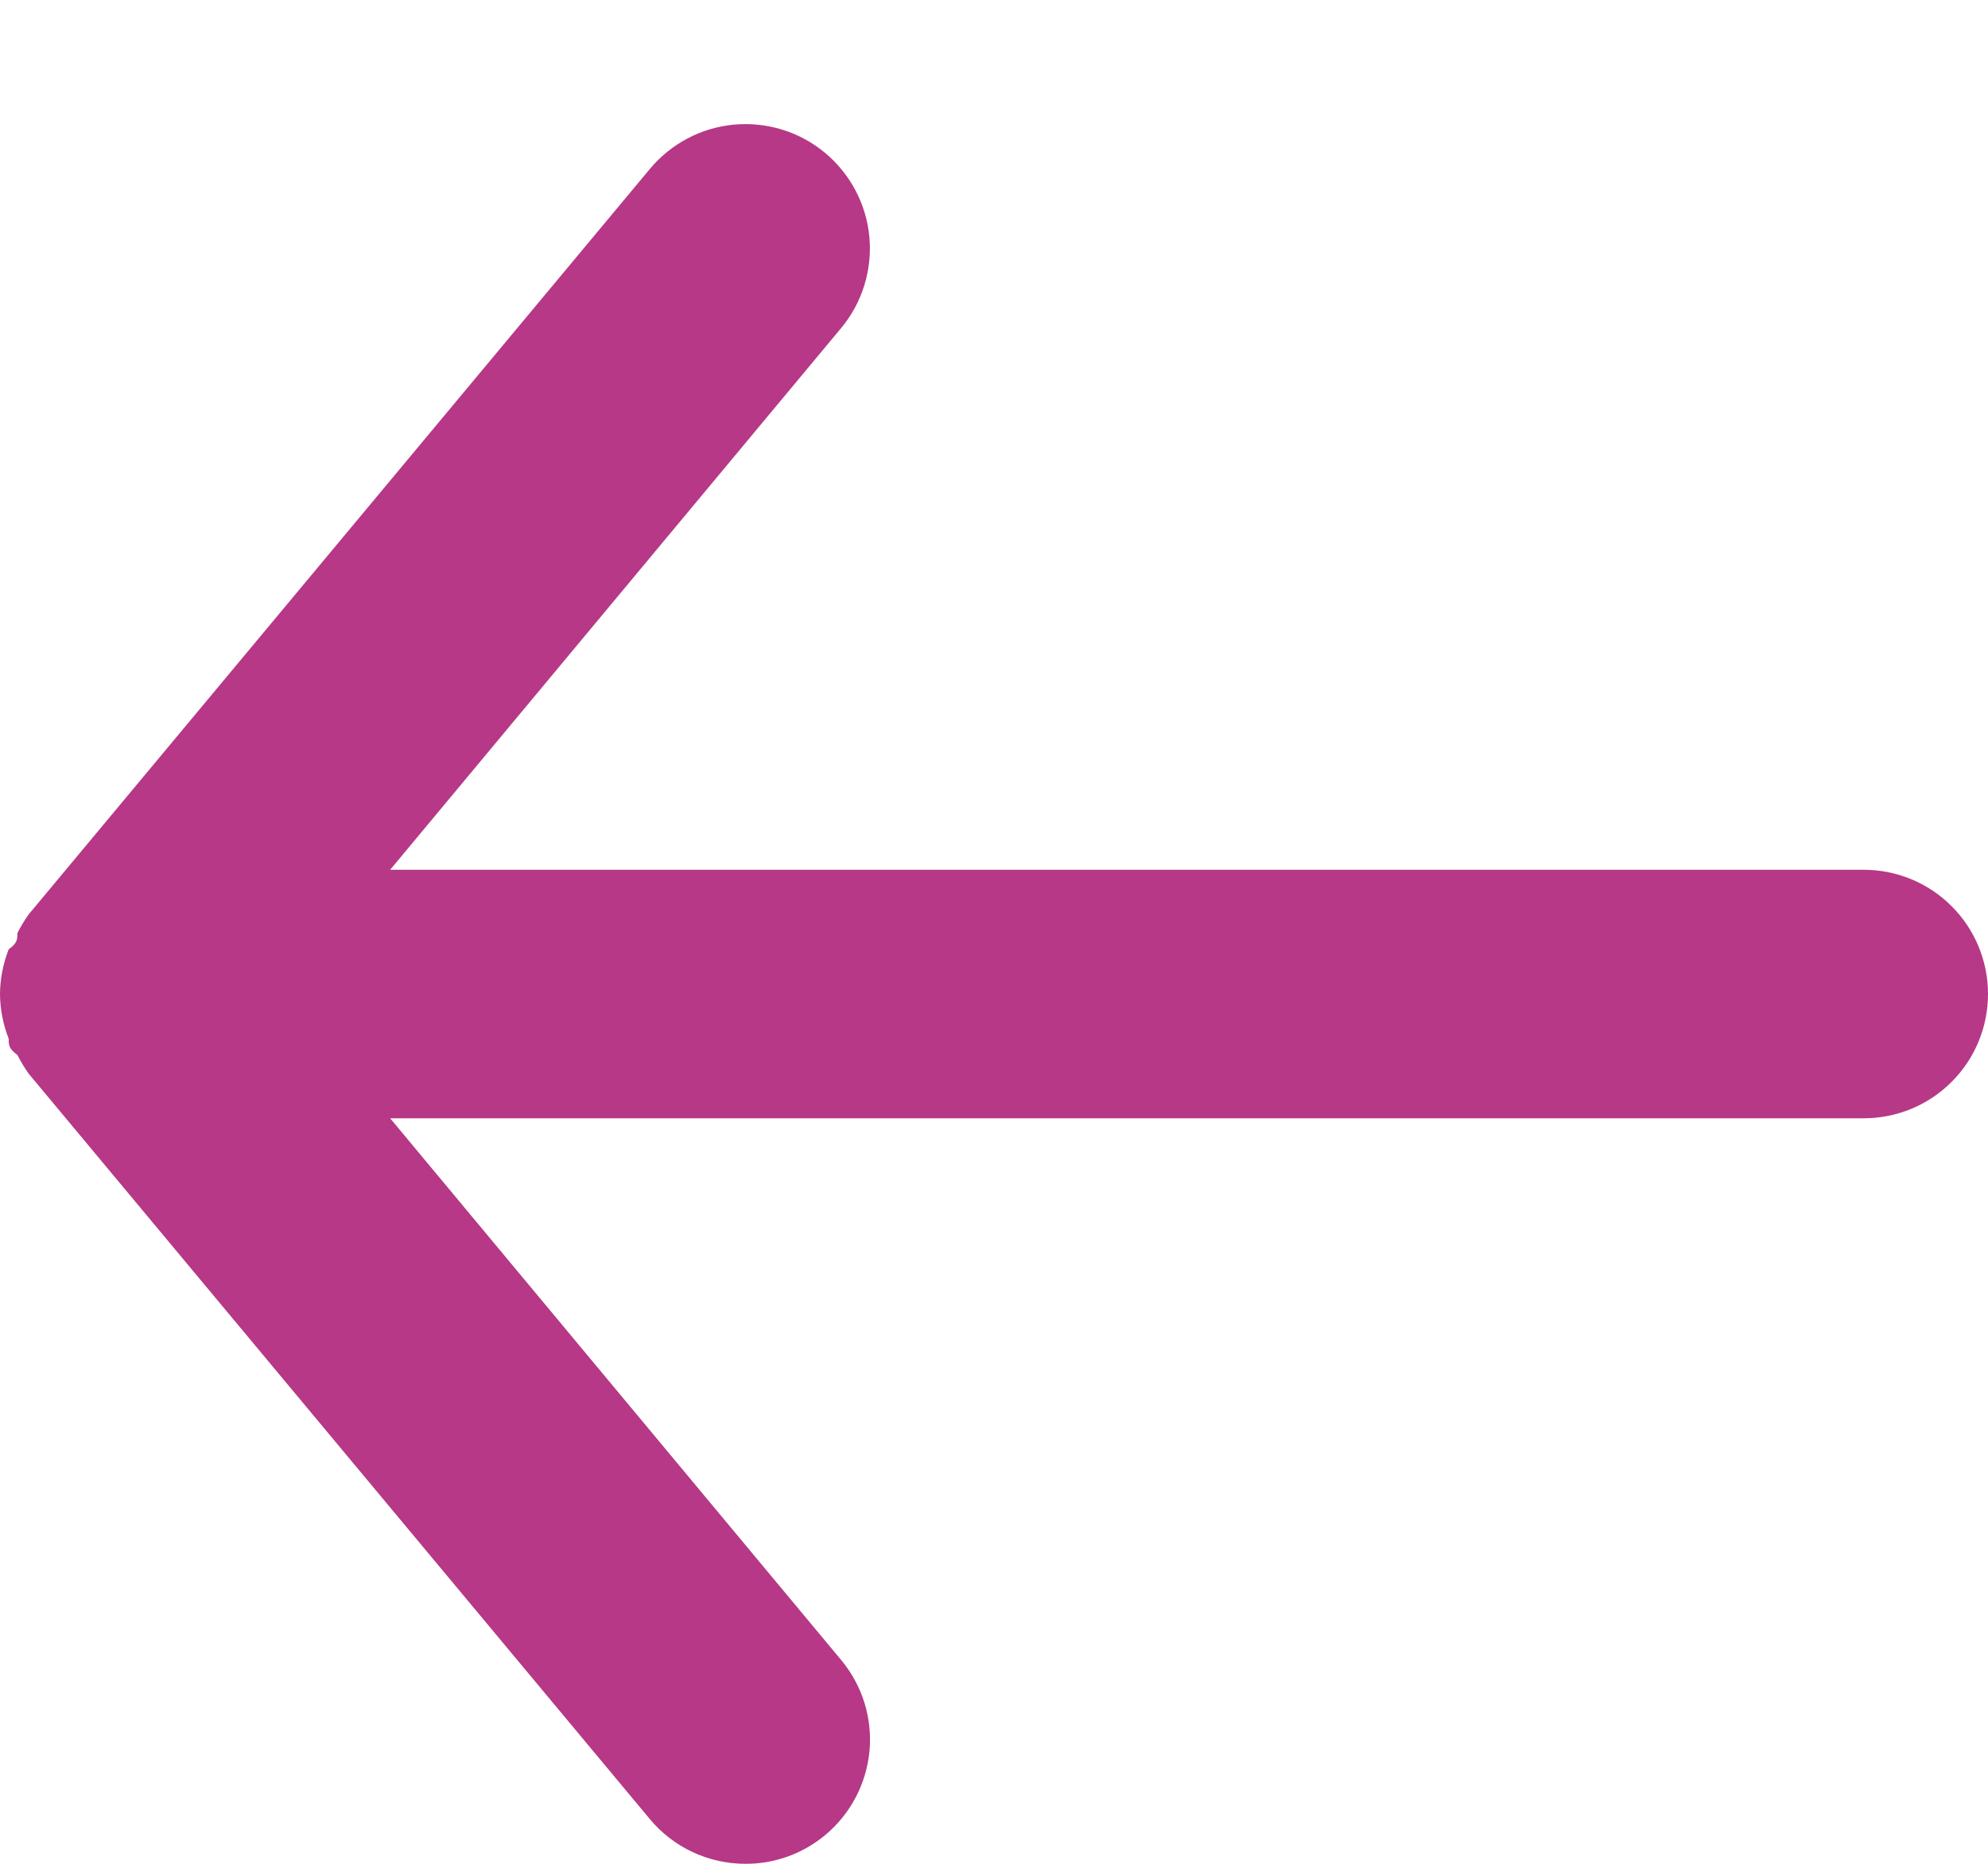
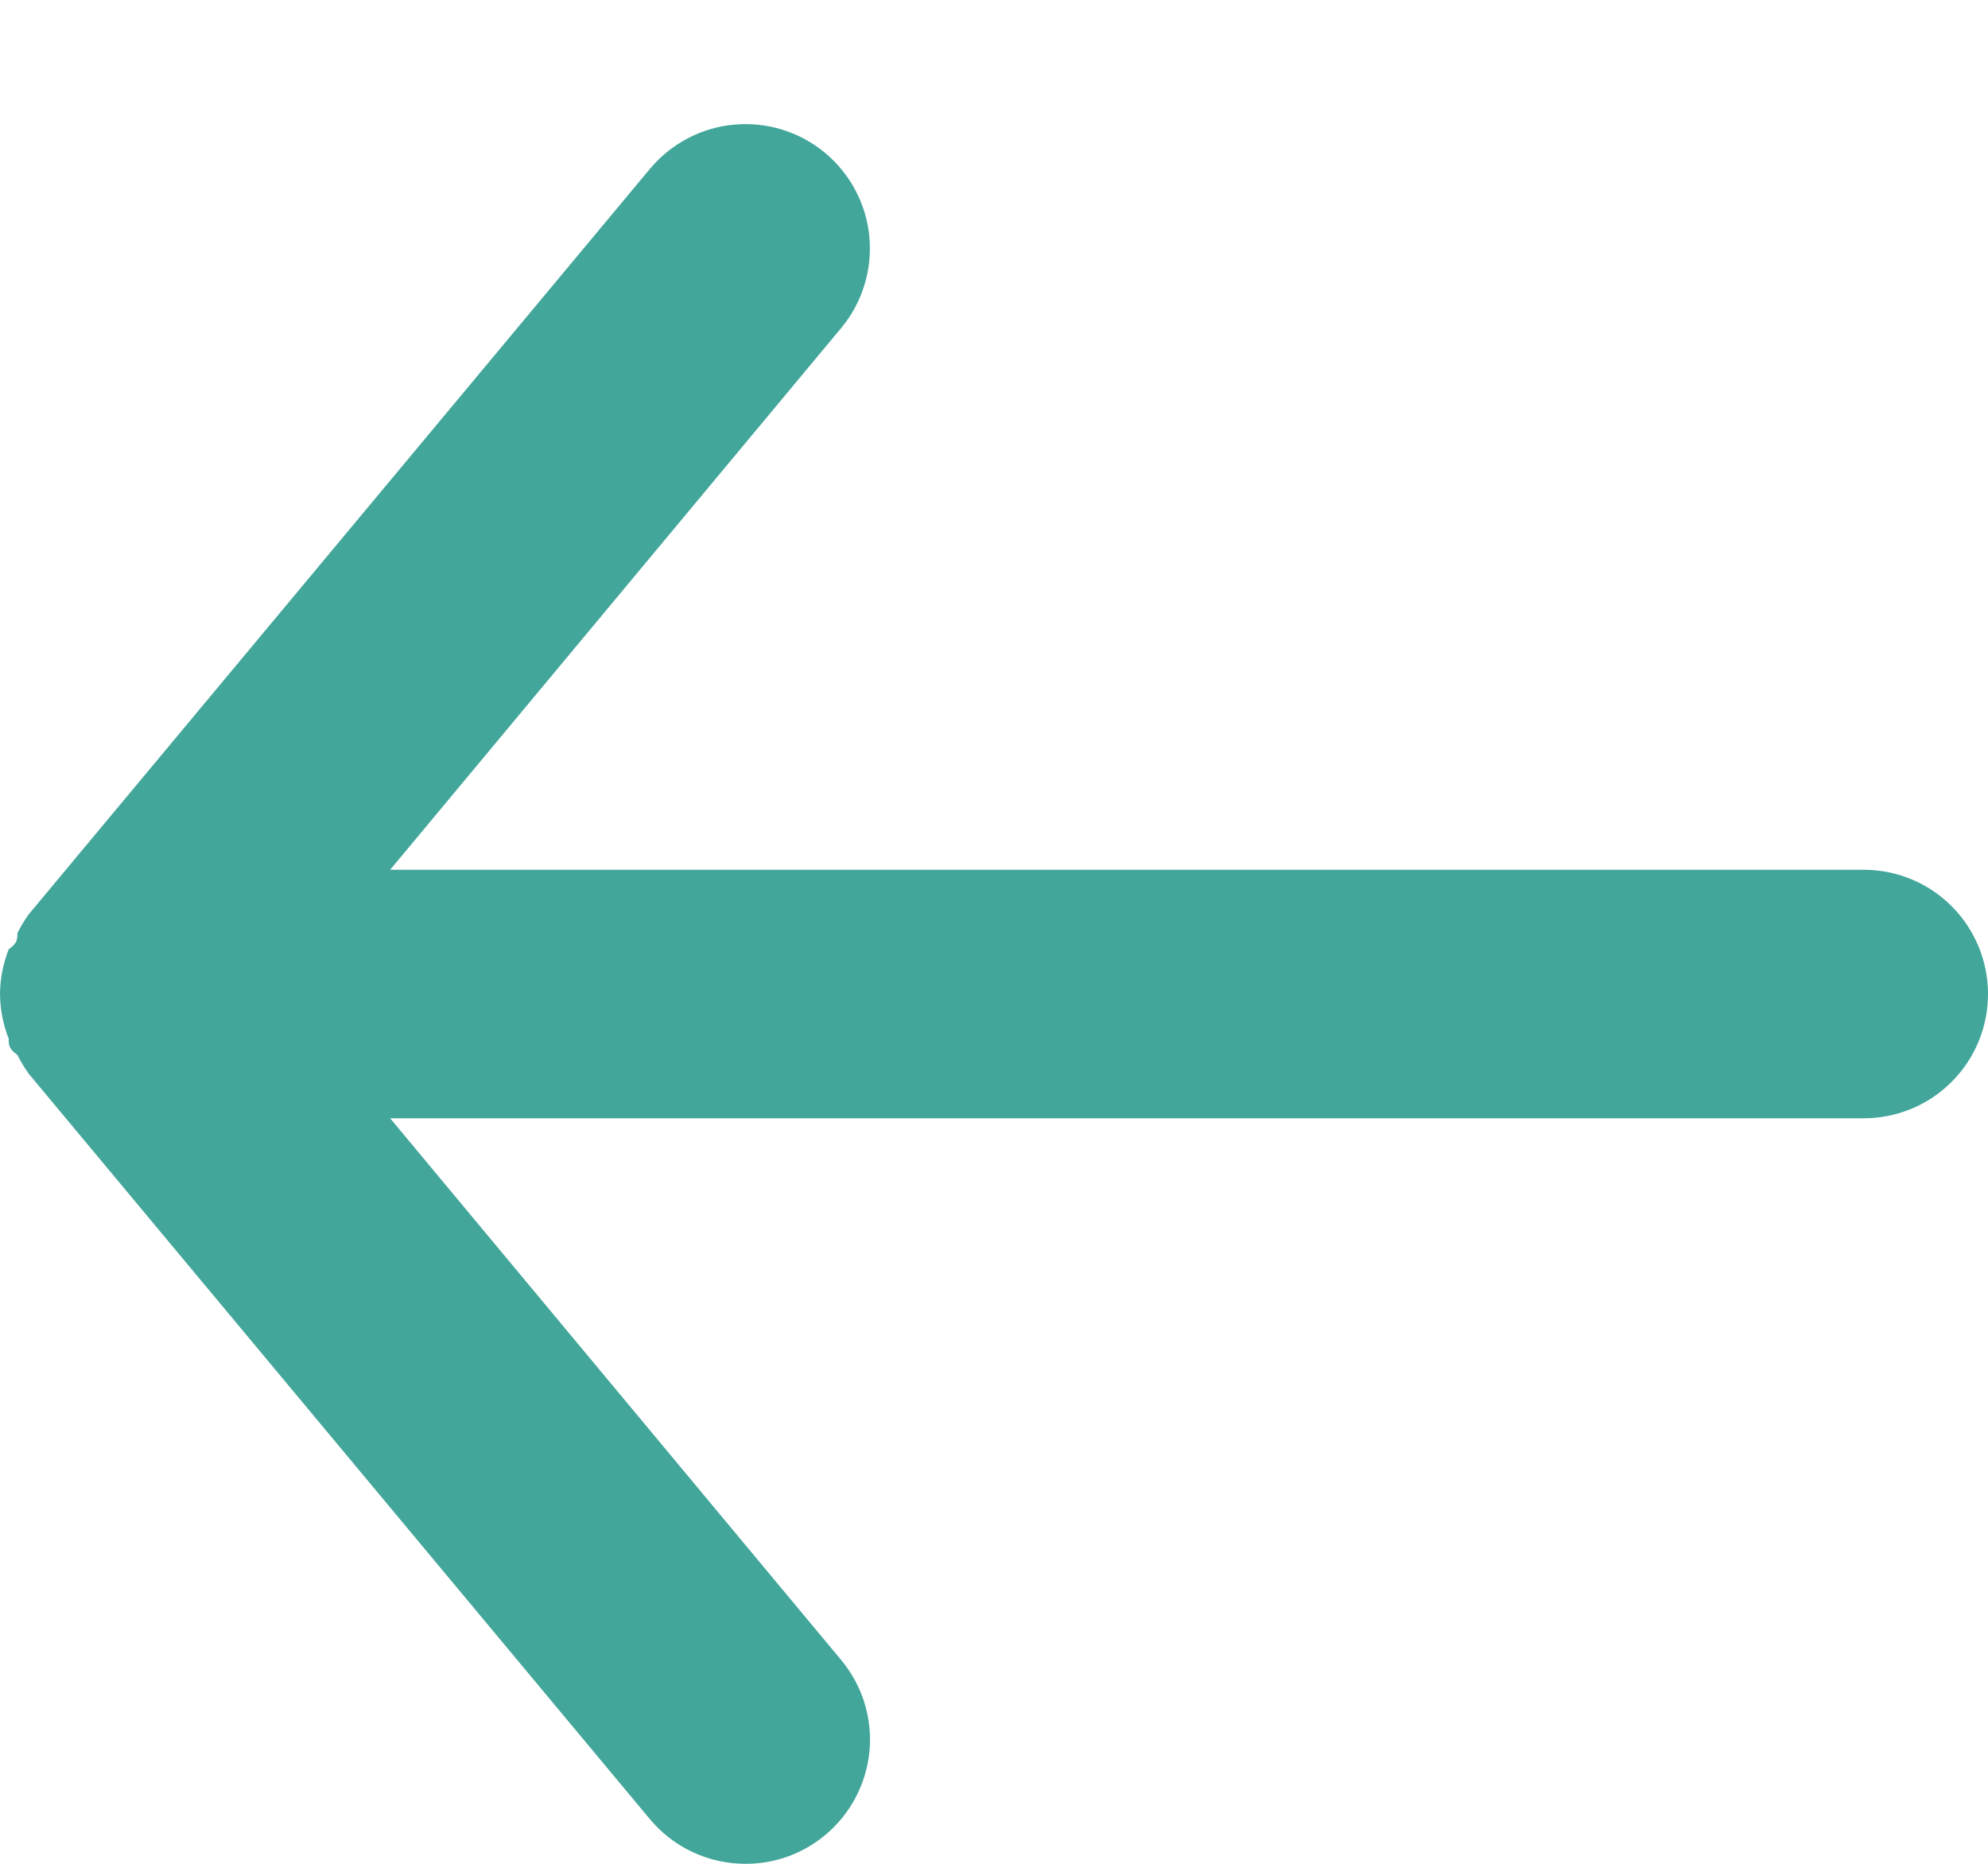
<svg xmlns="http://www.w3.org/2000/svg" width="16" height="15" viewBox="0 0 16 15" fill="none">
-   <path d="M15 7H3.14L6.77 2.64C6.94 2.436 7.021 2.172 6.997 1.908C6.973 1.644 6.844 1.4 6.64 1.23C6.436 1.06 6.173 0.979 5.908 1.003C5.644 1.027 5.4 1.156 5.23 1.36L0.23 7.36C0.196 7.408 0.166 7.458 0.14 7.51C0.14 7.56 0.14 7.59 0.07 7.64C0.025 7.755 0.001 7.877 0 8C0.001 8.123 0.025 8.245 0.07 8.36C0.07 8.41 0.07 8.44 0.14 8.49C0.166 8.542 0.196 8.592 0.23 8.64L5.23 14.64C5.324 14.753 5.442 14.844 5.575 14.906C5.708 14.968 5.853 15 6 15C6.234 15.001 6.46 14.919 6.64 14.77C6.741 14.686 6.825 14.583 6.886 14.467C6.948 14.35 6.985 14.223 6.998 14.092C7.01 13.961 6.996 13.829 6.957 13.703C6.918 13.578 6.854 13.461 6.77 13.36L3.14 9H15C15.265 9 15.52 8.895 15.707 8.707C15.895 8.52 16 8.265 16 8C16 7.735 15.895 7.48 15.707 7.293C15.52 7.105 15.265 7 15 7Z" fill="#b63886" />
+   <path d="M15 7H3.14L6.77 2.64C6.94 2.436 7.021 2.172 6.997 1.908C6.973 1.644 6.844 1.4 6.64 1.23C6.436 1.06 6.173 0.979 5.908 1.003C5.644 1.027 5.4 1.156 5.23 1.36L0.23 7.36C0.196 7.408 0.166 7.458 0.14 7.51C0.14 7.56 0.14 7.59 0.07 7.64C0.025 7.755 0.001 7.877 0 8C0.001 8.123 0.025 8.245 0.07 8.36C0.07 8.41 0.07 8.44 0.14 8.49C0.166 8.542 0.196 8.592 0.23 8.64L5.23 14.64C5.324 14.753 5.442 14.844 5.575 14.906C5.708 14.968 5.853 15 6 15C6.234 15.001 6.46 14.919 6.64 14.77C6.741 14.686 6.825 14.583 6.886 14.467C6.948 14.35 6.985 14.223 6.998 14.092C7.01 13.961 6.996 13.829 6.957 13.703C6.918 13.578 6.854 13.461 6.77 13.36L3.14 9H15C15.265 9 15.52 8.895 15.707 8.707C15.895 8.52 16 8.265 16 8C16 7.735 15.895 7.48 15.707 7.293C15.52 7.105 15.265 7 15 7Z" fill="#42a69b" />
</svg>
